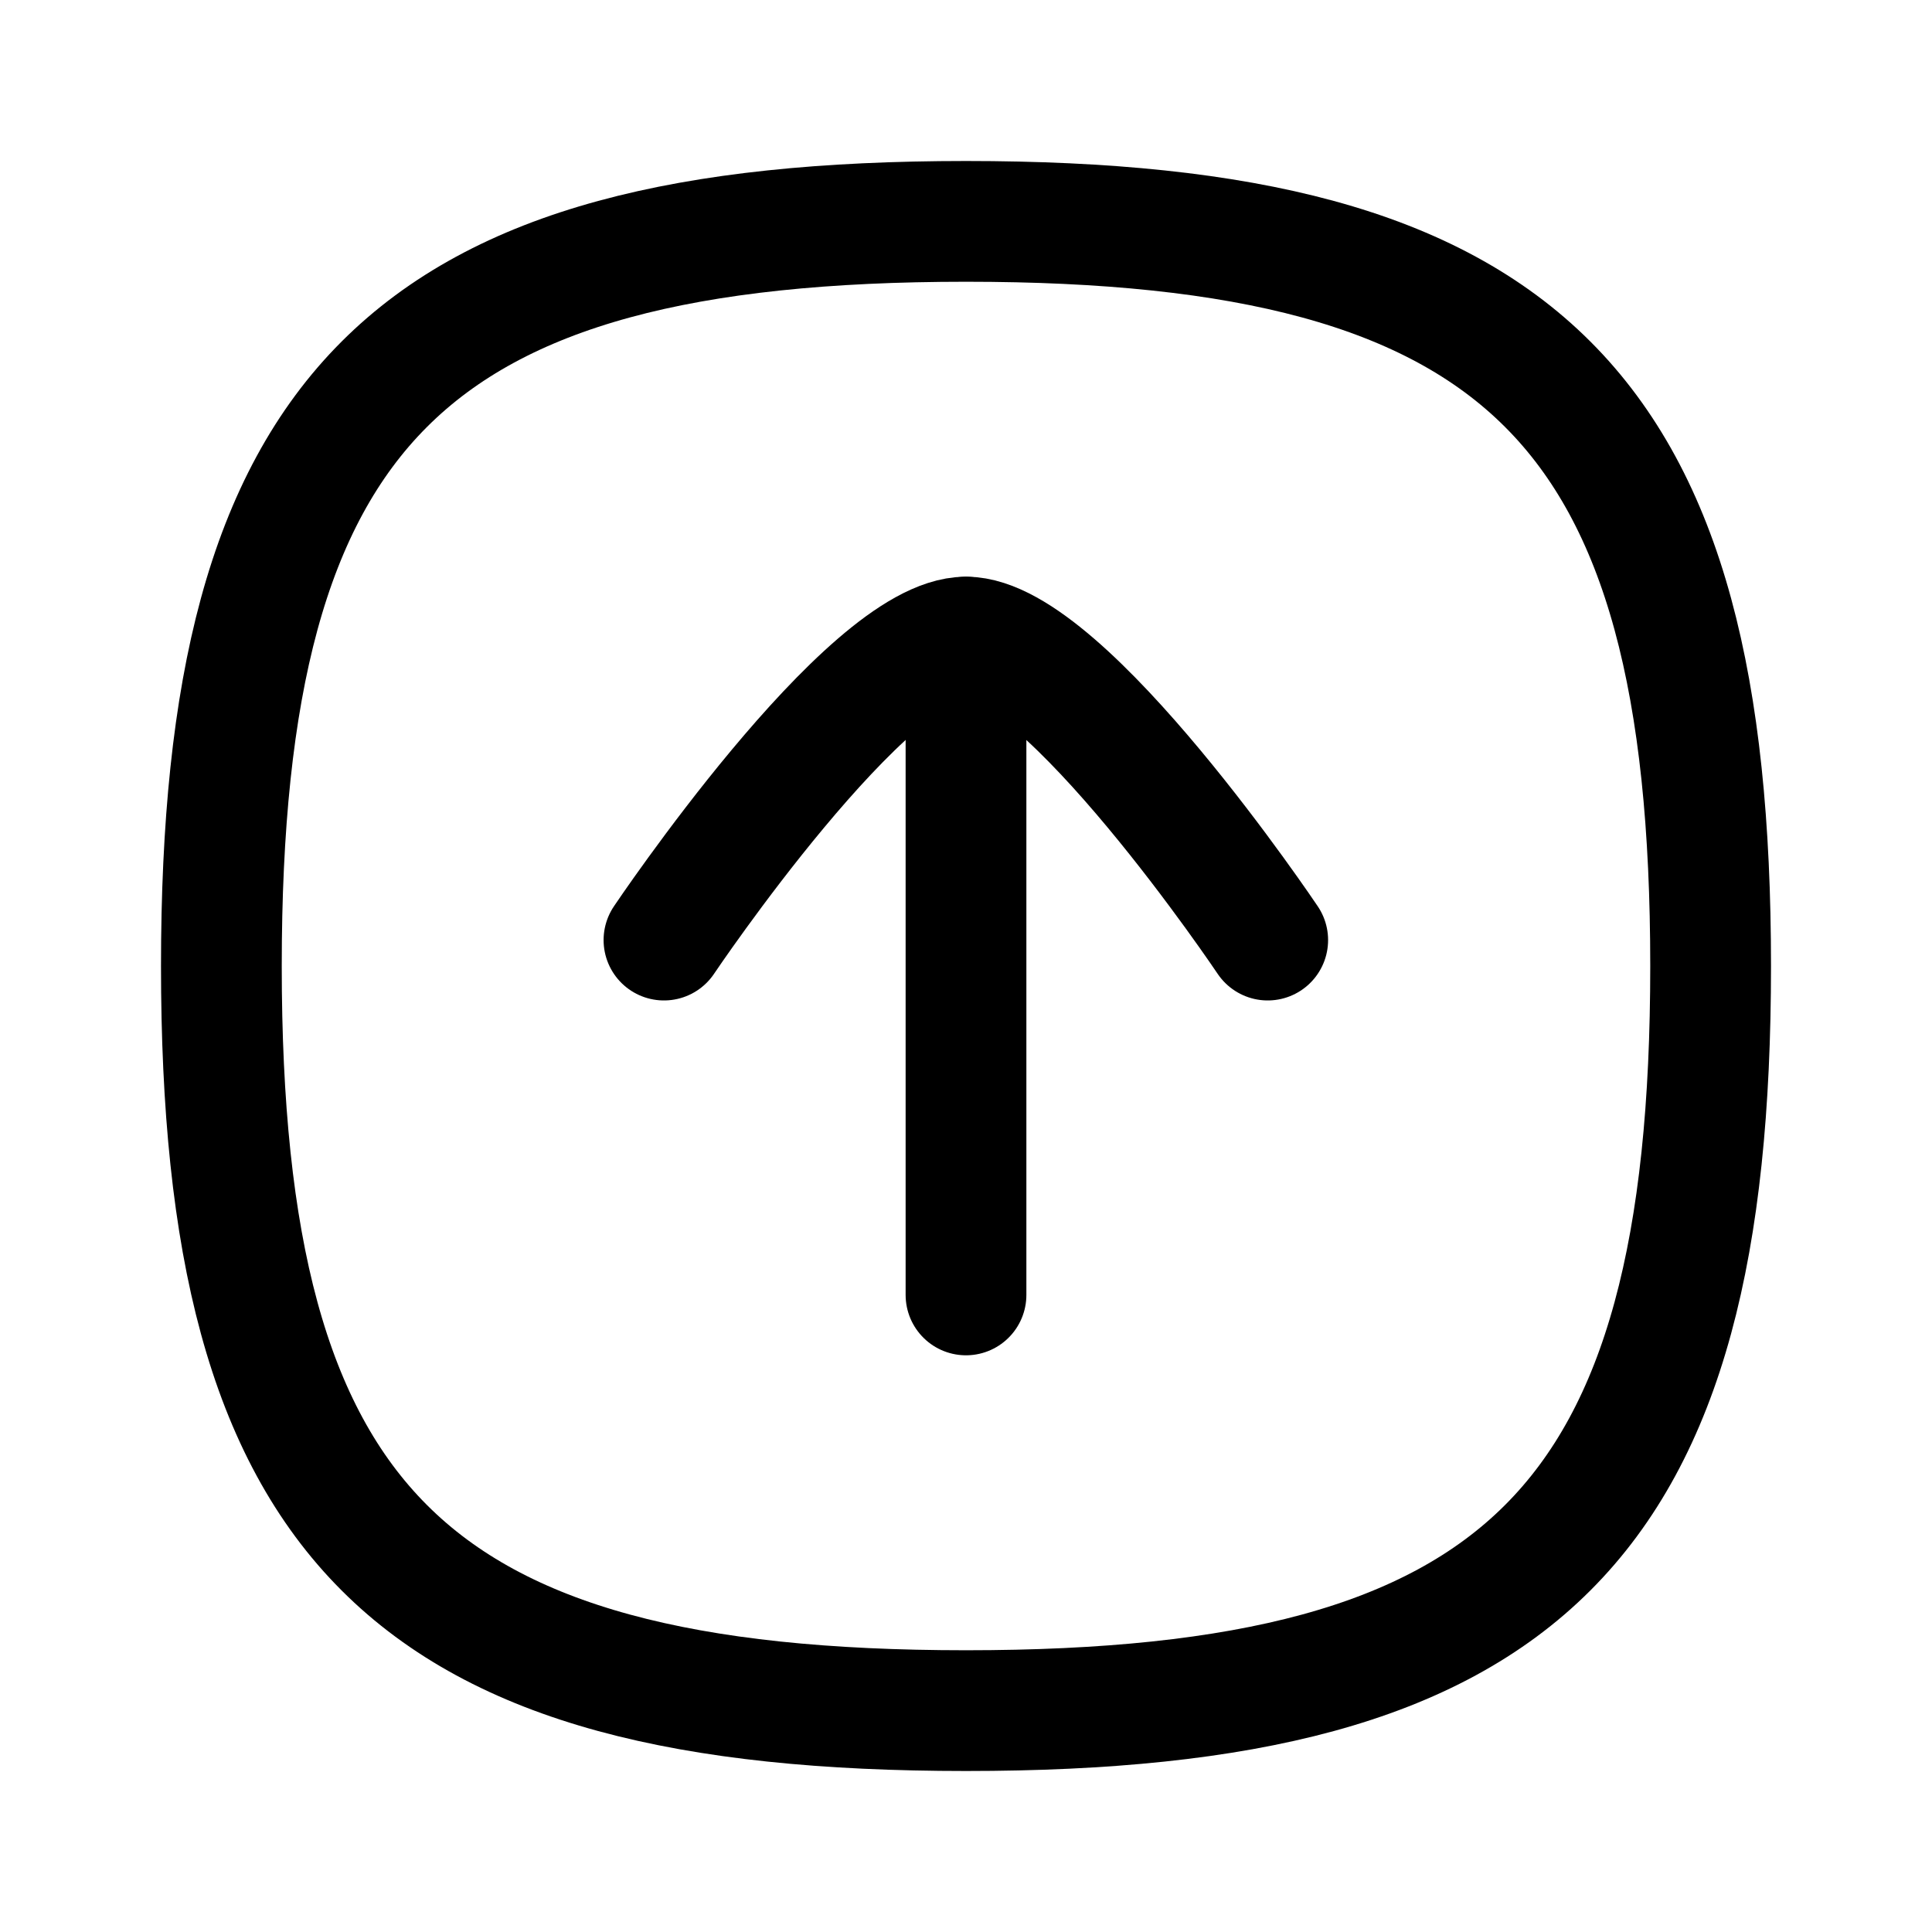
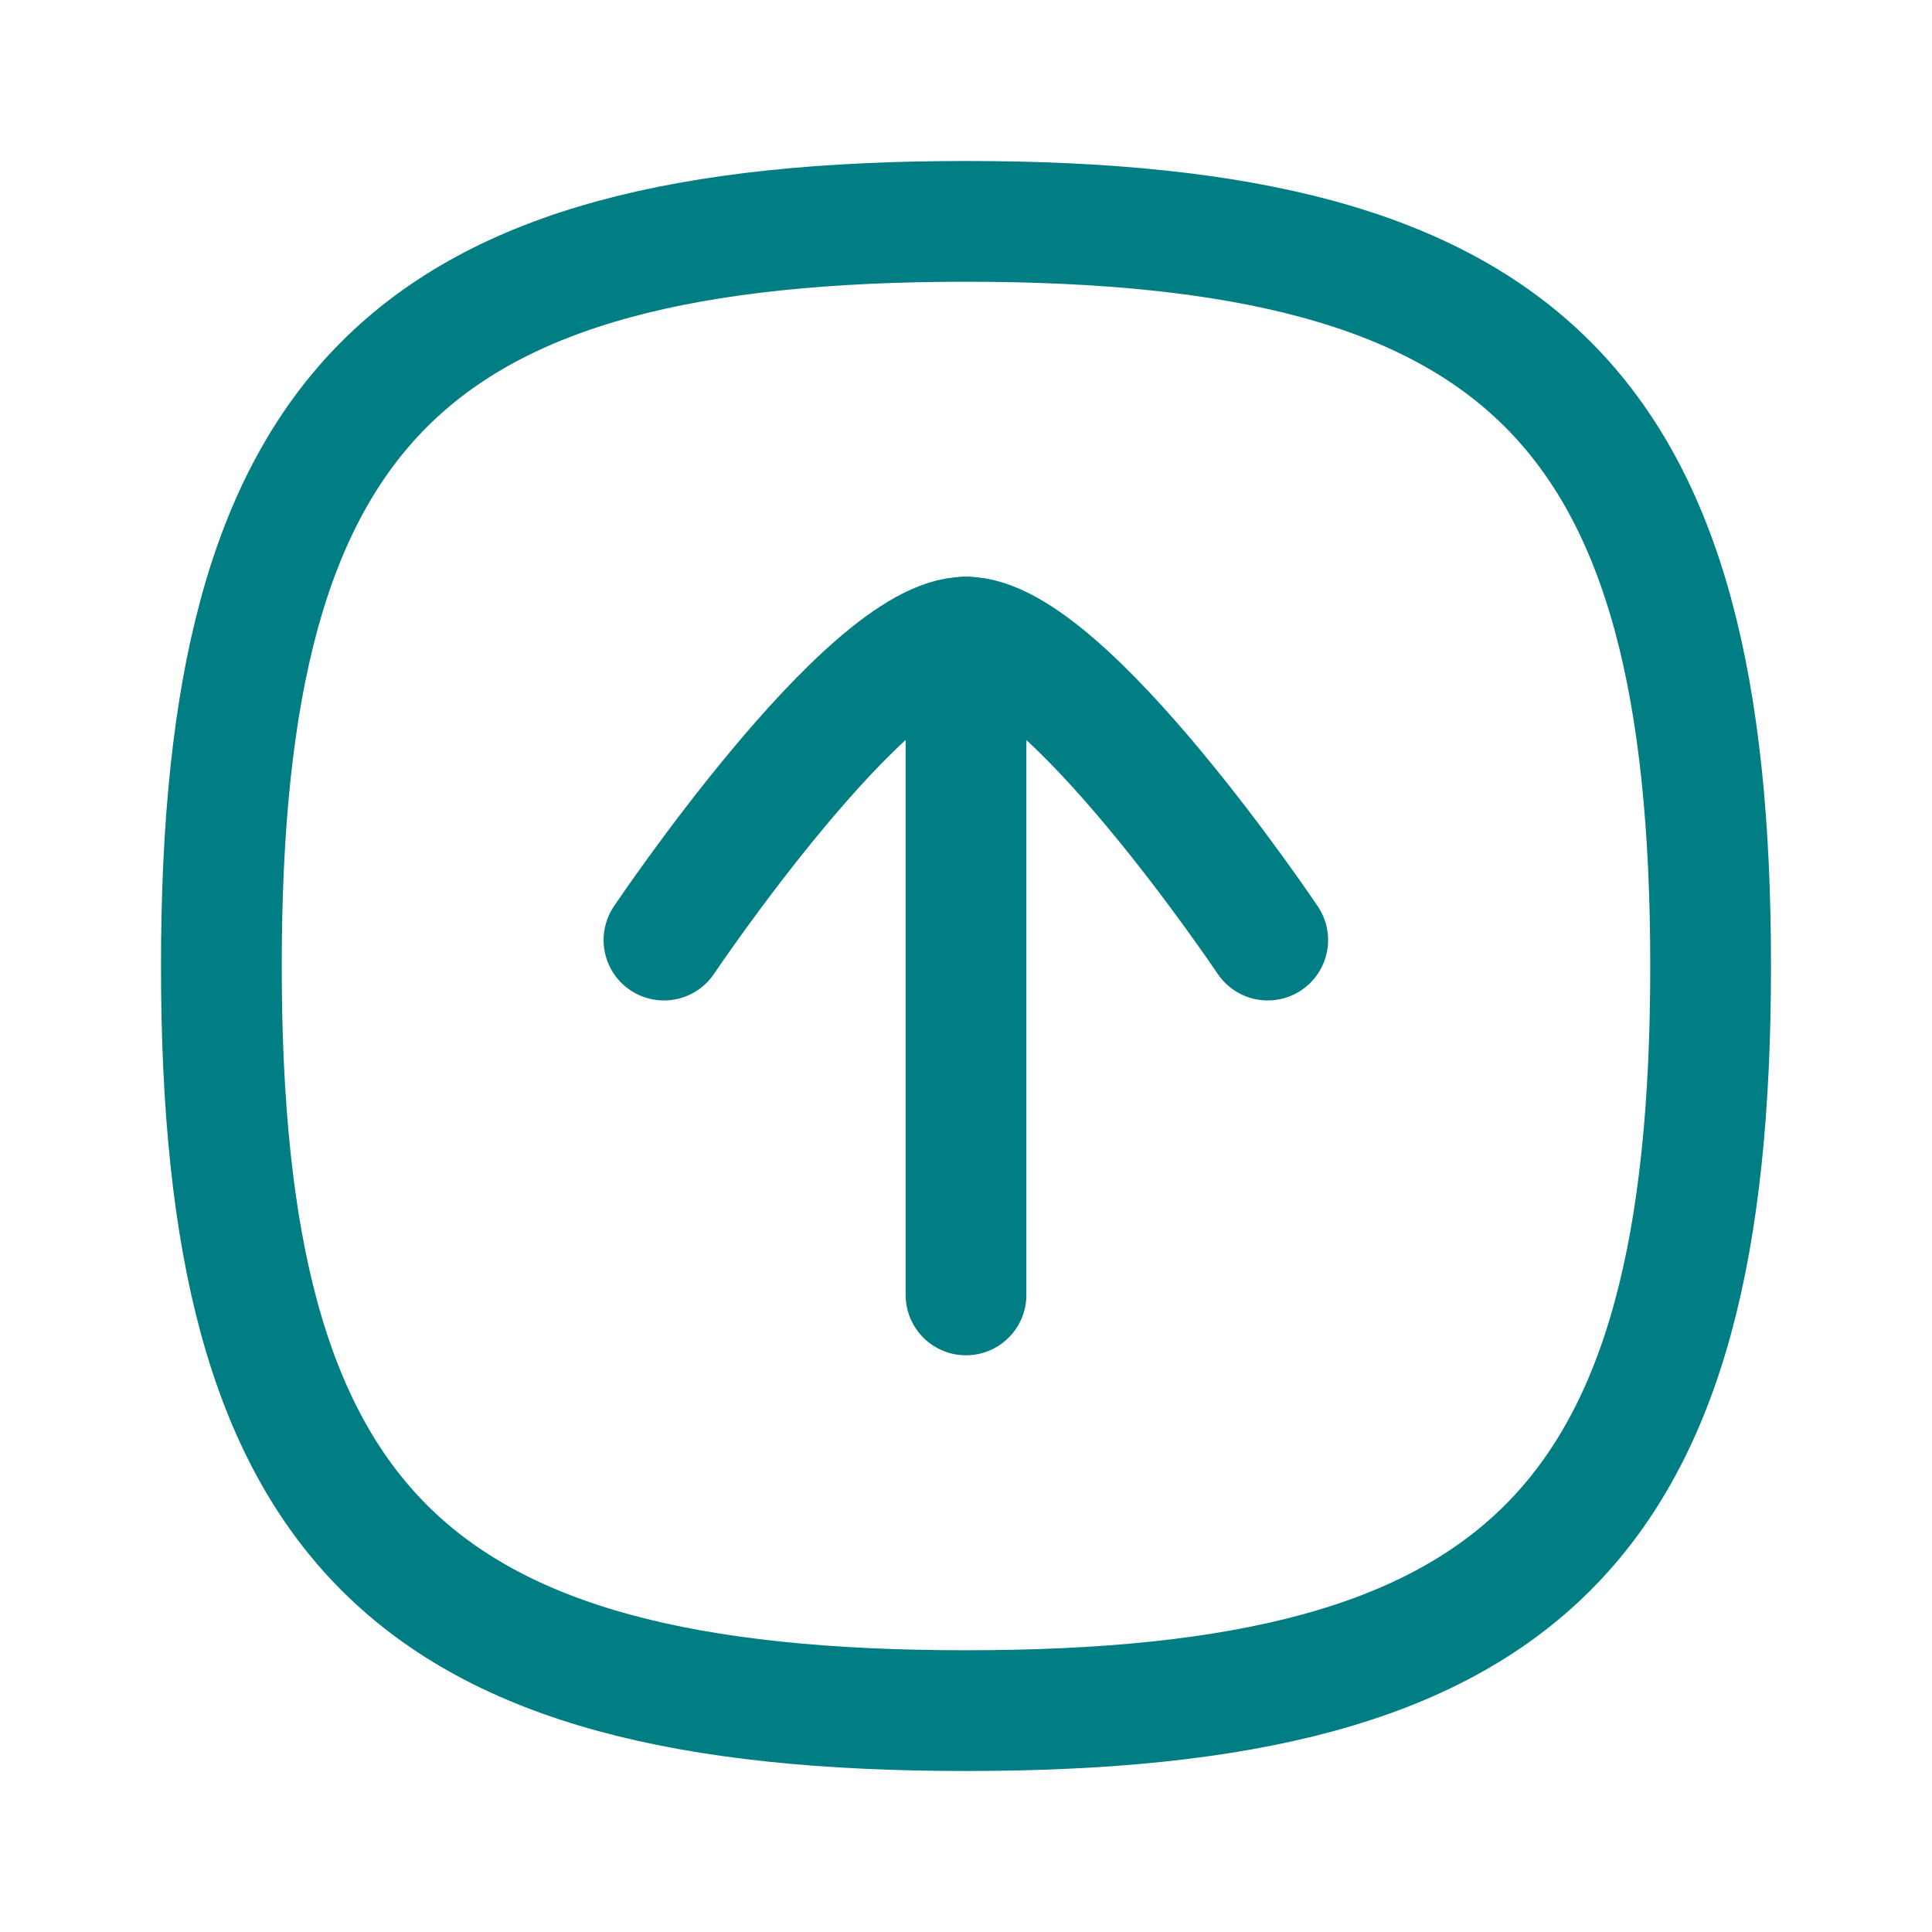
<svg xmlns="http://www.w3.org/2000/svg" width="24px" height="24px" viewBox="0 0 24 24" version="1.1">
  <g id="Iconly/Curved/Arrow---Up-Square" stroke="none" stroke-width="1" fill="none" fill-rule="evenodd" stroke-linecap="round" stroke-linejoin="round">
-     <g id="Arrow---Up-Square" transform="translate(12, 12) rotate(-180) translate(-12, -12) translate(2, 2)" stroke="#000000" stroke-width="1.5">
+     <g id="Arrow---Up-Square" transform="translate(12, 12) rotate(-180) translate(-12, -12) translate(2, 2)" stroke="#017d84" stroke-width="1.5">
      <line x1="10" y1="14.086" x2="10" y2="5.914" id="Stroke-1" />
      <path d="M13.752,10.322 C13.752,10.322 11.224,14.086 10,14.086 C8.776,14.086 6.252,10.322 6.252,10.322" id="Stroke-2" />
      <path d="M0.75,10 C0.75,16.937 3.063,19.25 10,19.25 C16.937,19.25 19.25,16.937 19.25,10 C19.25,3.063 16.937,0.75 10,0.75 C3.063,0.75 0.75,3.063 0.75,10 Z" id="Stroke-4" />
    </g>
  </g>
</svg>
